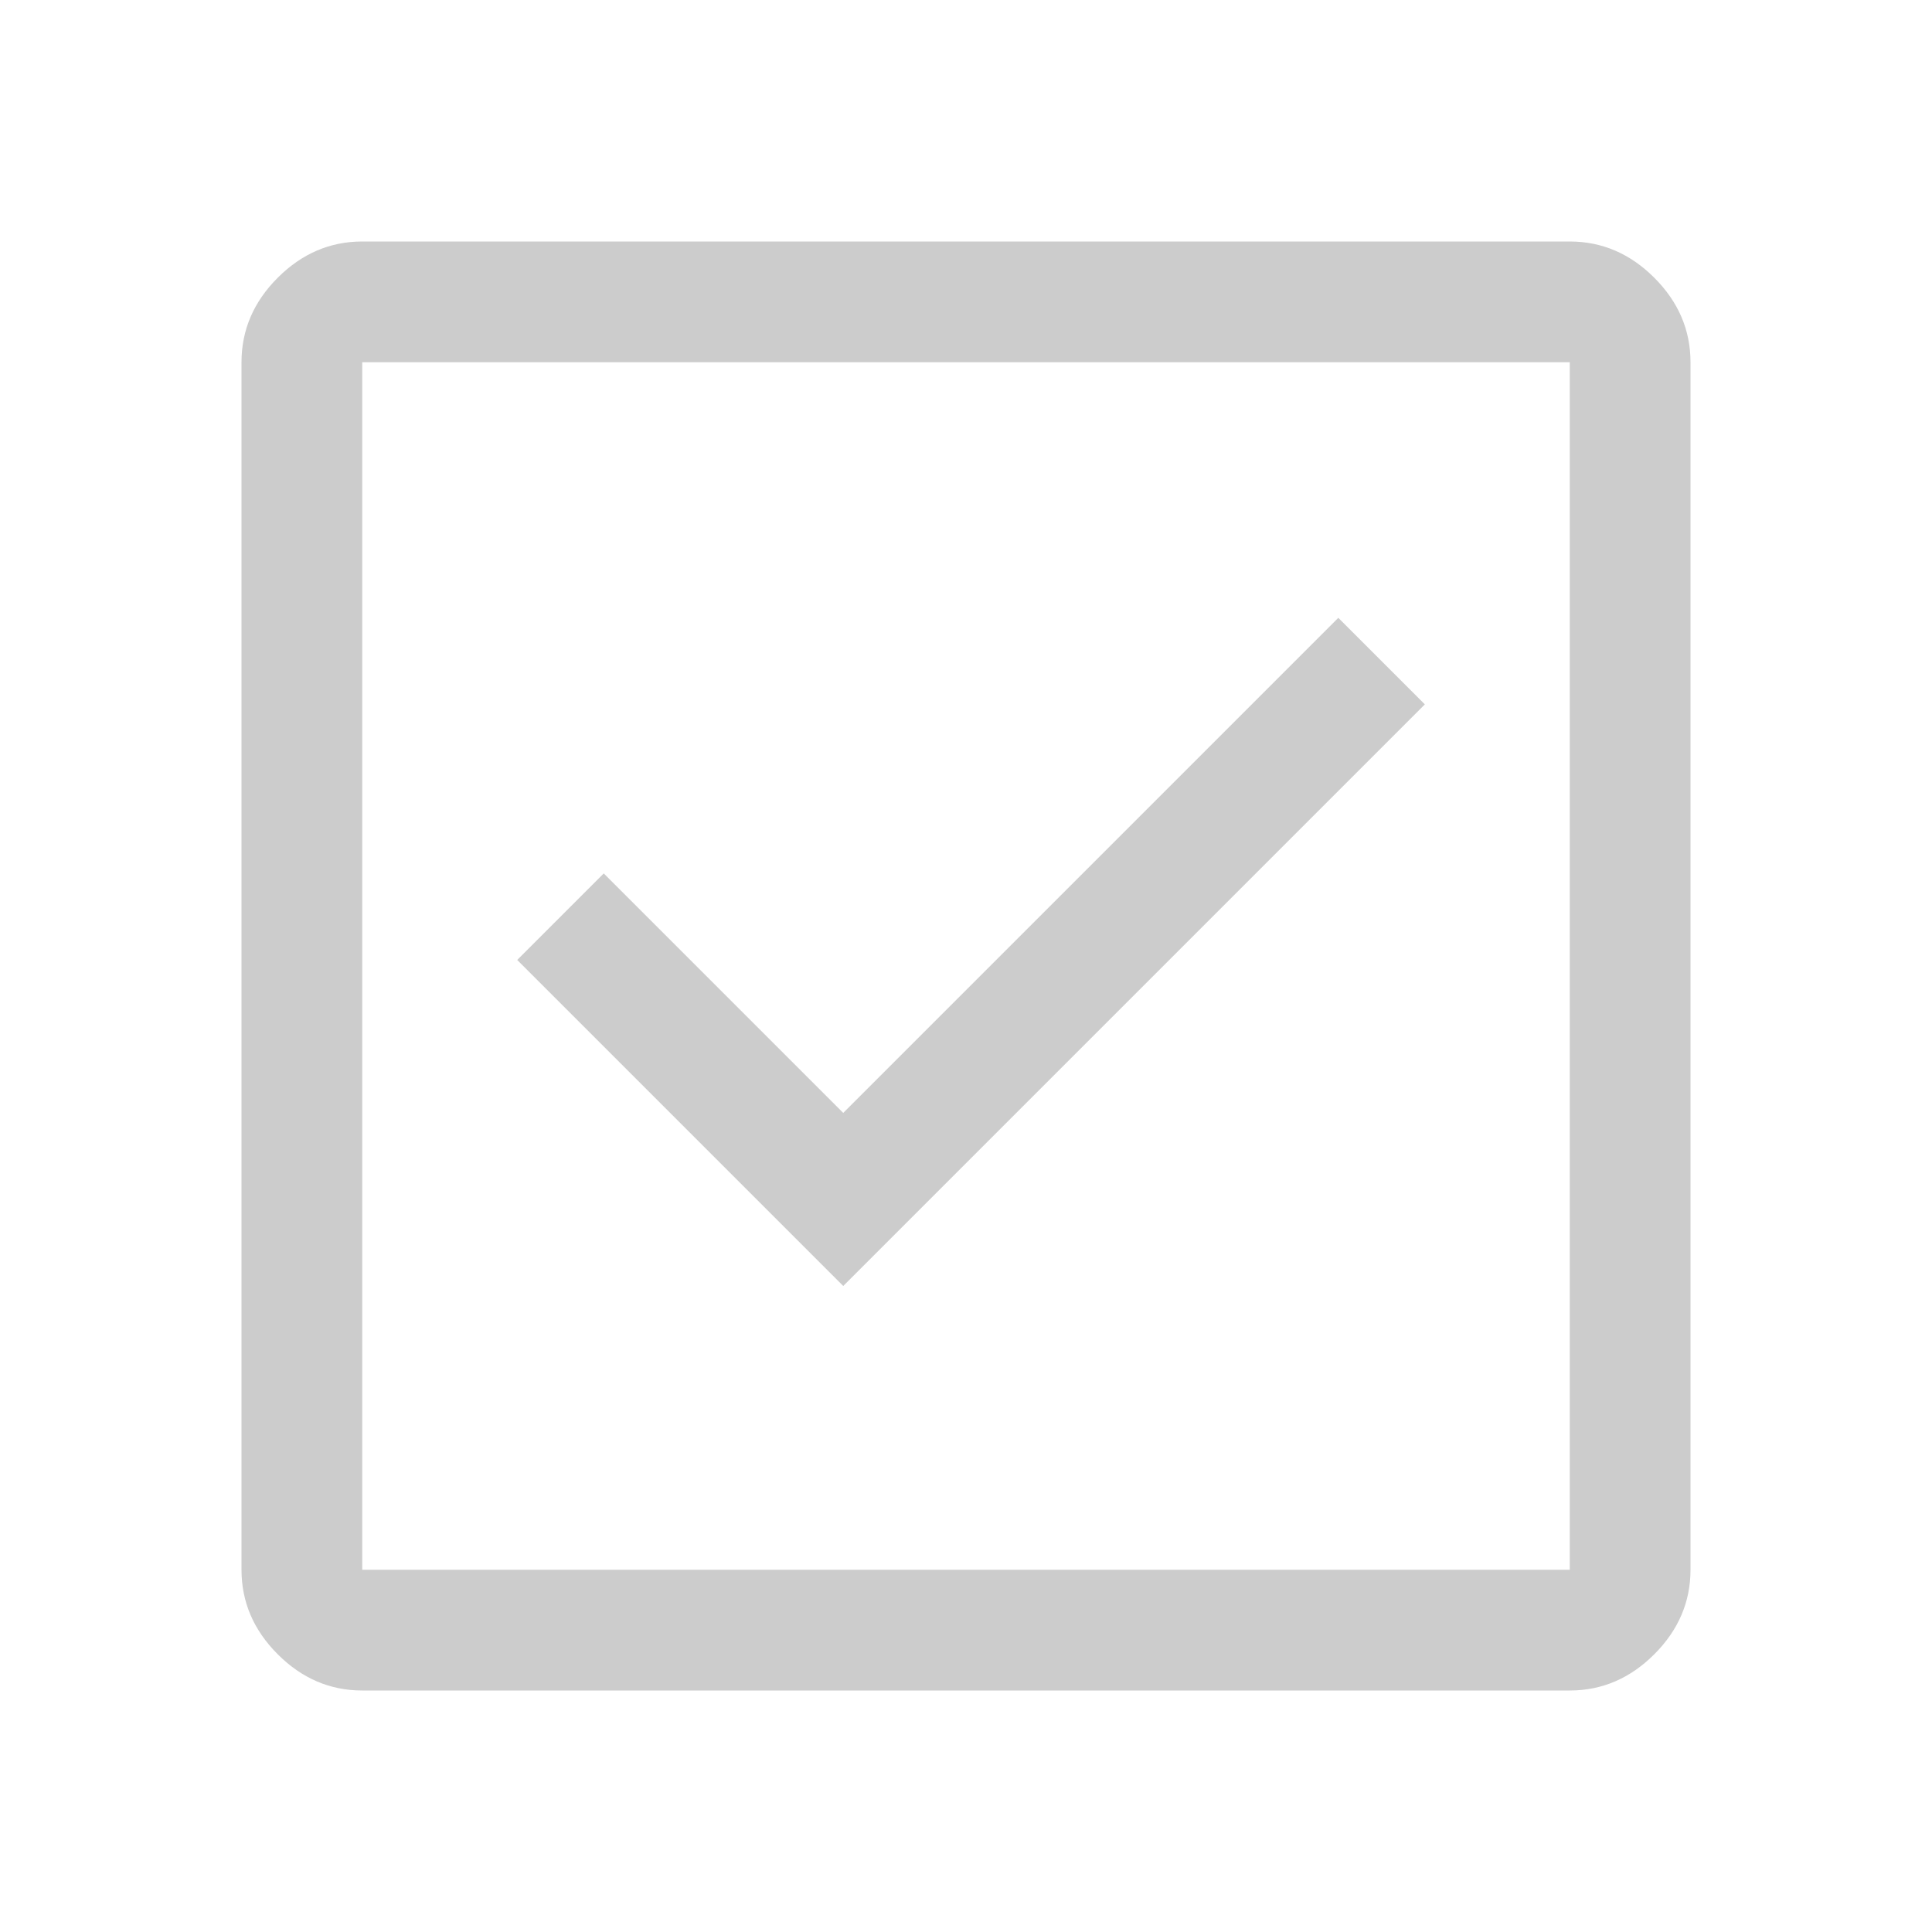
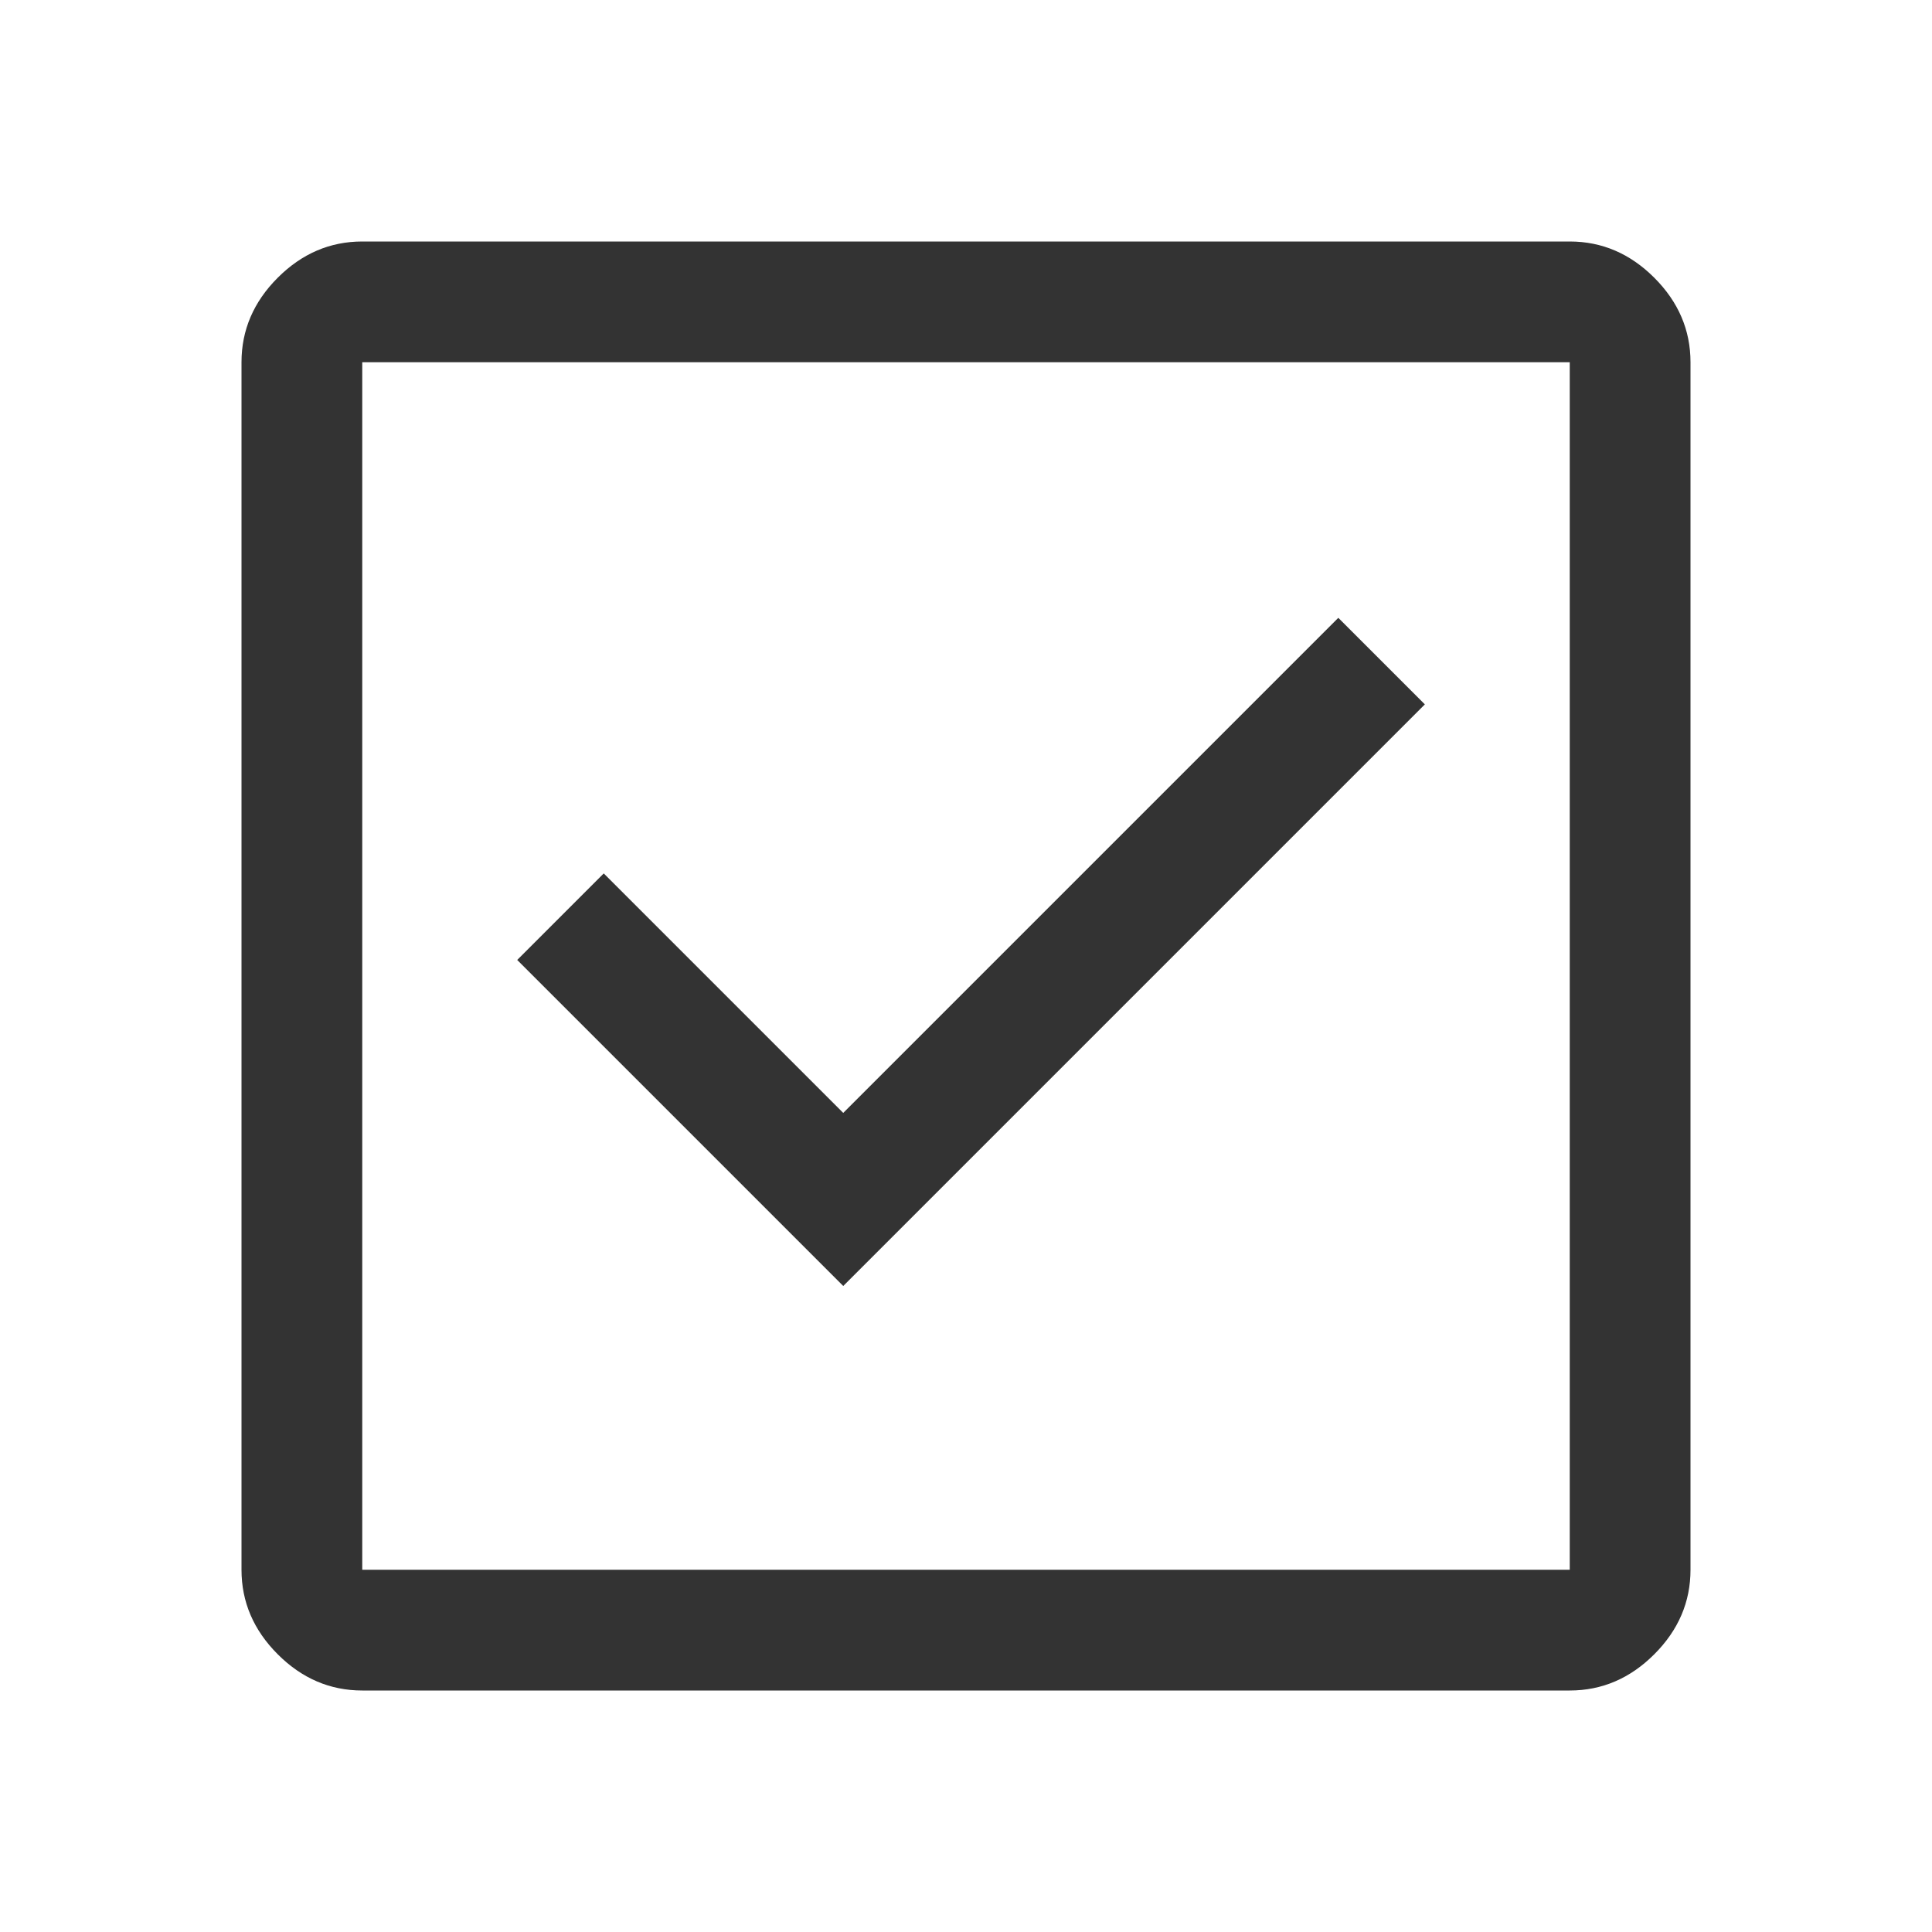
<svg xmlns="http://www.w3.org/2000/svg" height="48" viewBox="0 -960 960 960" width="48">
-   <path d="m419-321 289-289-43-43-246 246-119-119-43 43 162 162ZM180-120q-24 0-42-18t-18-42v-600q0-24 18-42t42-18h600q24 0 42 18t18 42v600q0 24-18 42t-42 18H180Zm0-60h600v-600H180v600Zm0-600v600-600Z" fill="#CCCCCC" />
+   <path d="m419-321 289-289-43-43-246 246-119-119-43 43 162 162ZM180-120q-24 0-42-18t-18-42v-600q0-24 18-42t42-18h600q24 0 42 18t18 42v600q0 24-18 42t-42 18H180Zm0-60h600v-600H180v600Zm0-600v600-600Z" fill="#333333" />
</svg>
